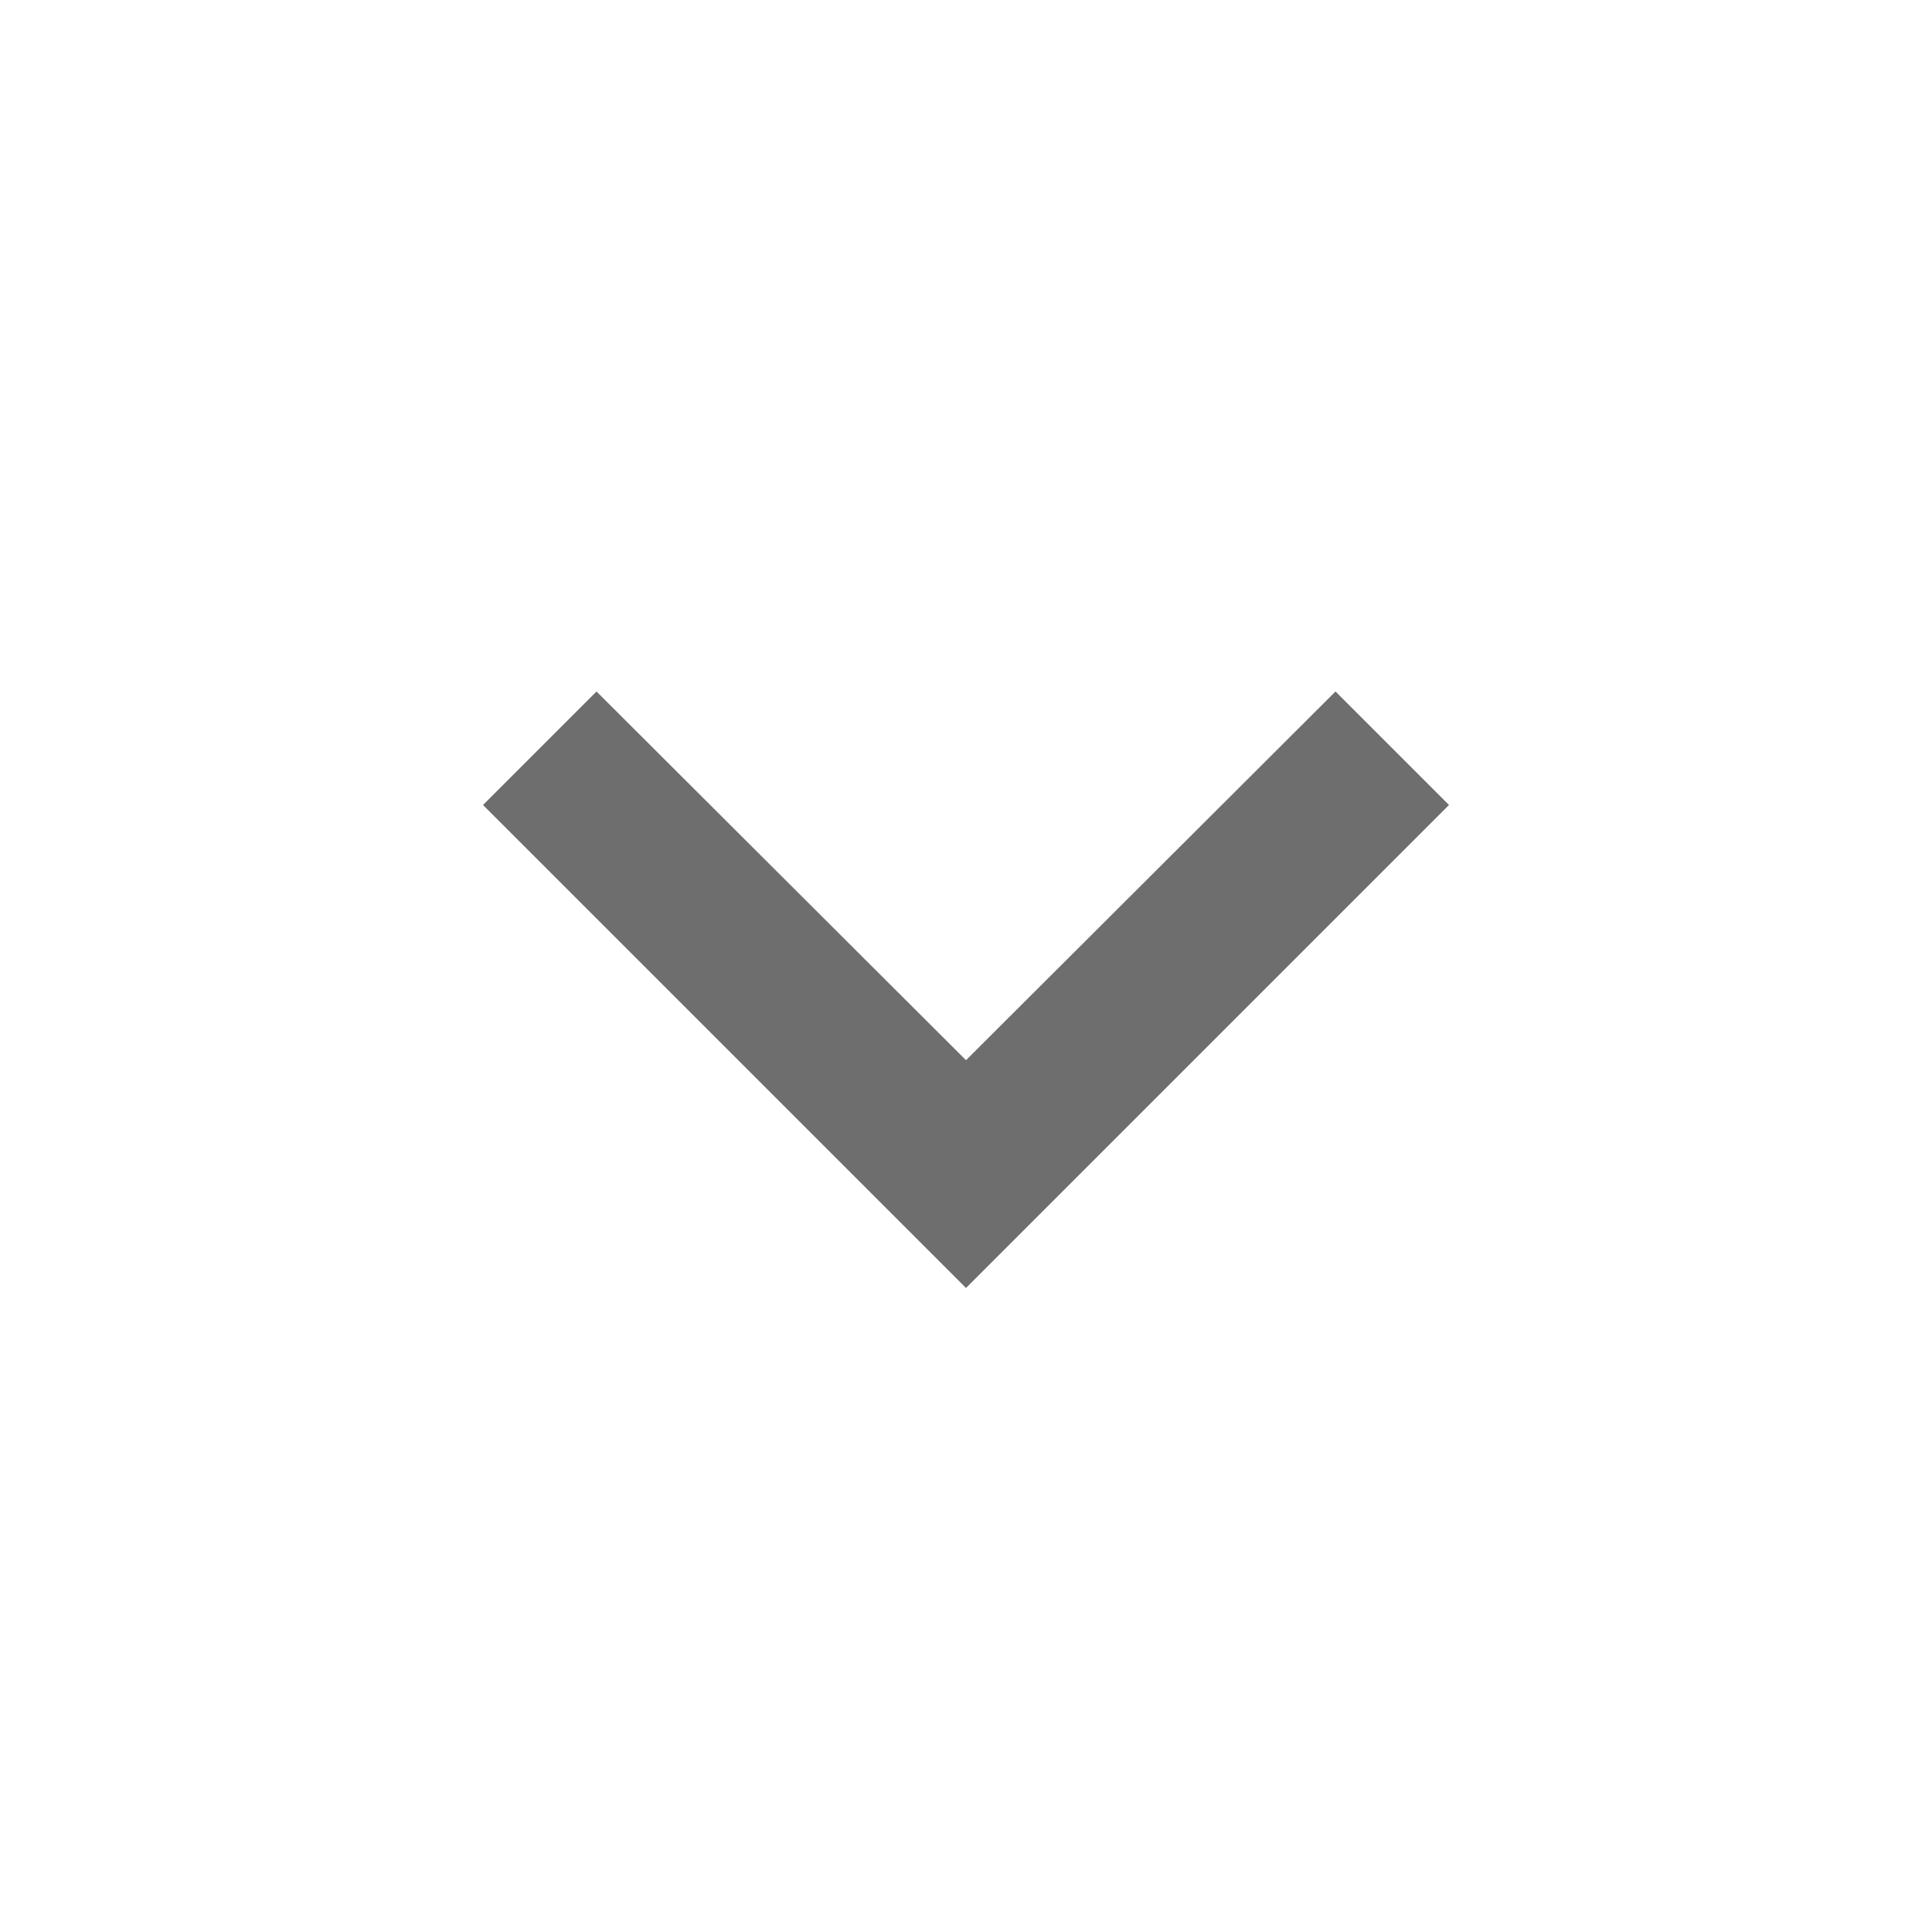
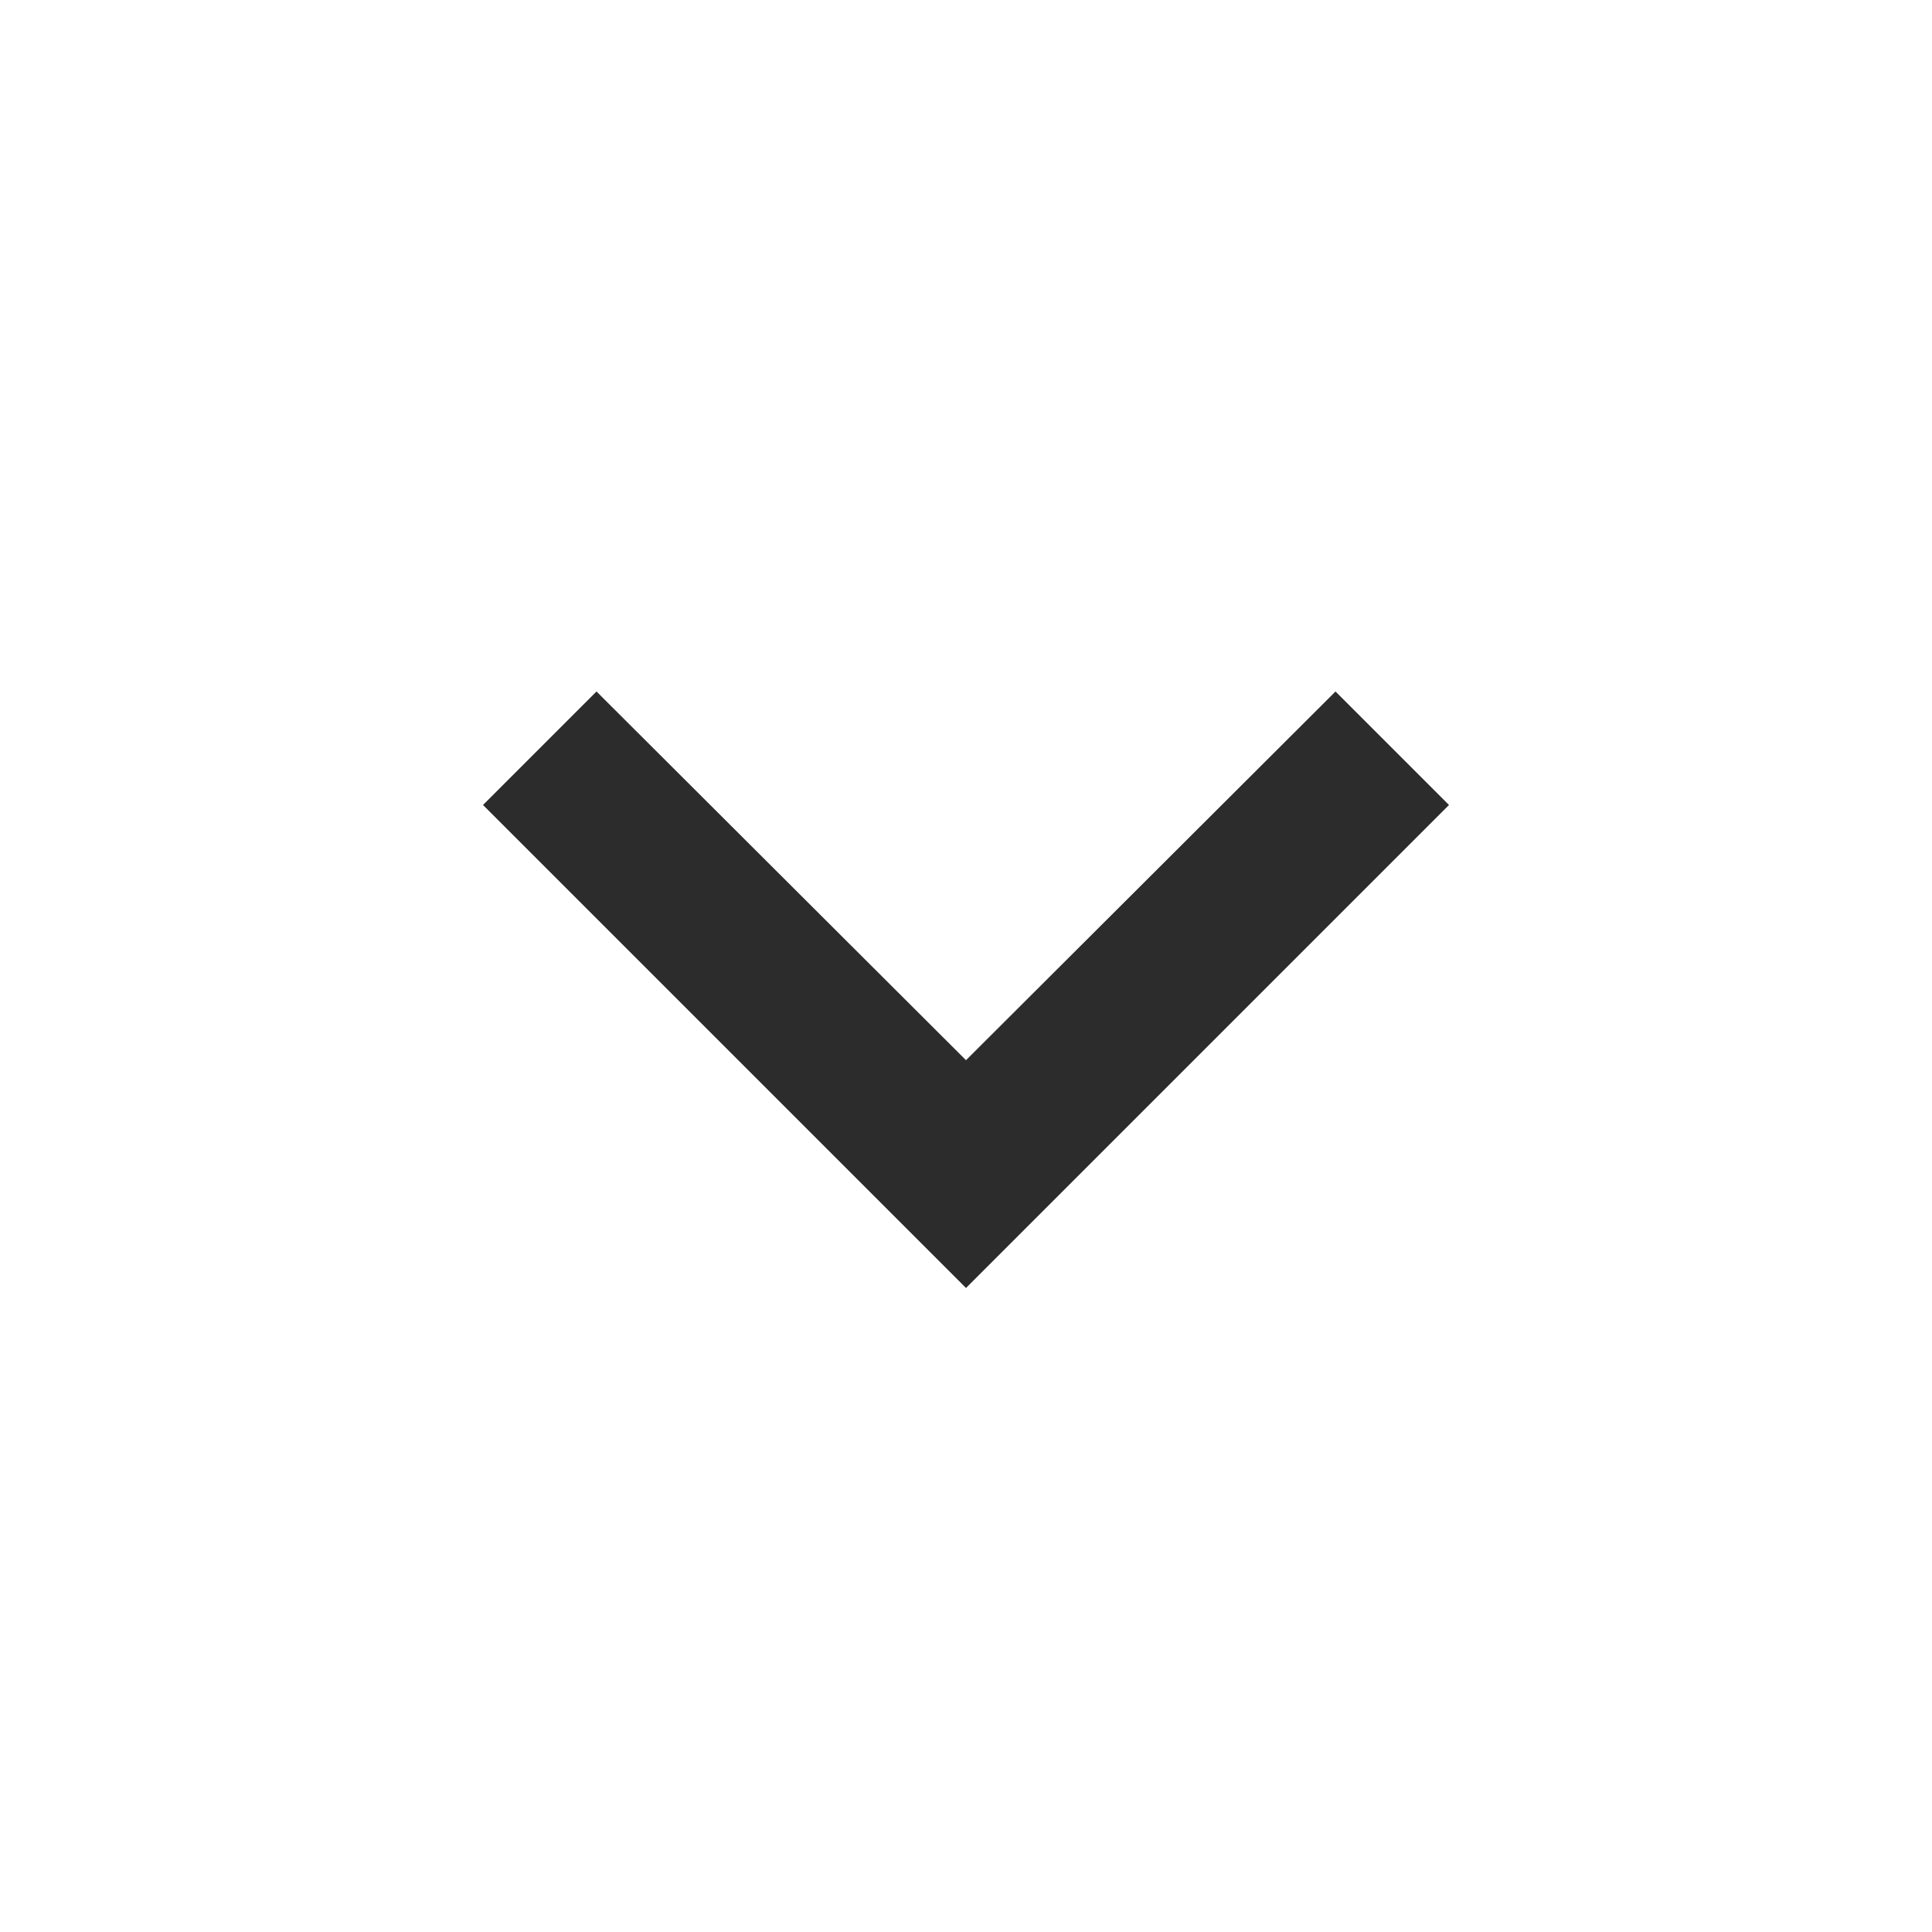
<svg xmlns="http://www.w3.org/2000/svg" aria-hidden="true" role="img" class="iconify iconify--ic" width="32" height="32" preserveAspectRatio="xMidYMid meet" viewBox="0 0 24 24">
-   <path fill="#6e6e6e" d="M7.41 8.59L12 13.17l4.59-4.58L18 10l-6 6l-6-6l1.41-1.41z" />
+   <path fill="#2c2c2c" d="M7.41 8.59L12 13.17l4.59-4.58L18 10l-6 6l-6-6l1.41-1.41z" />
</svg>
